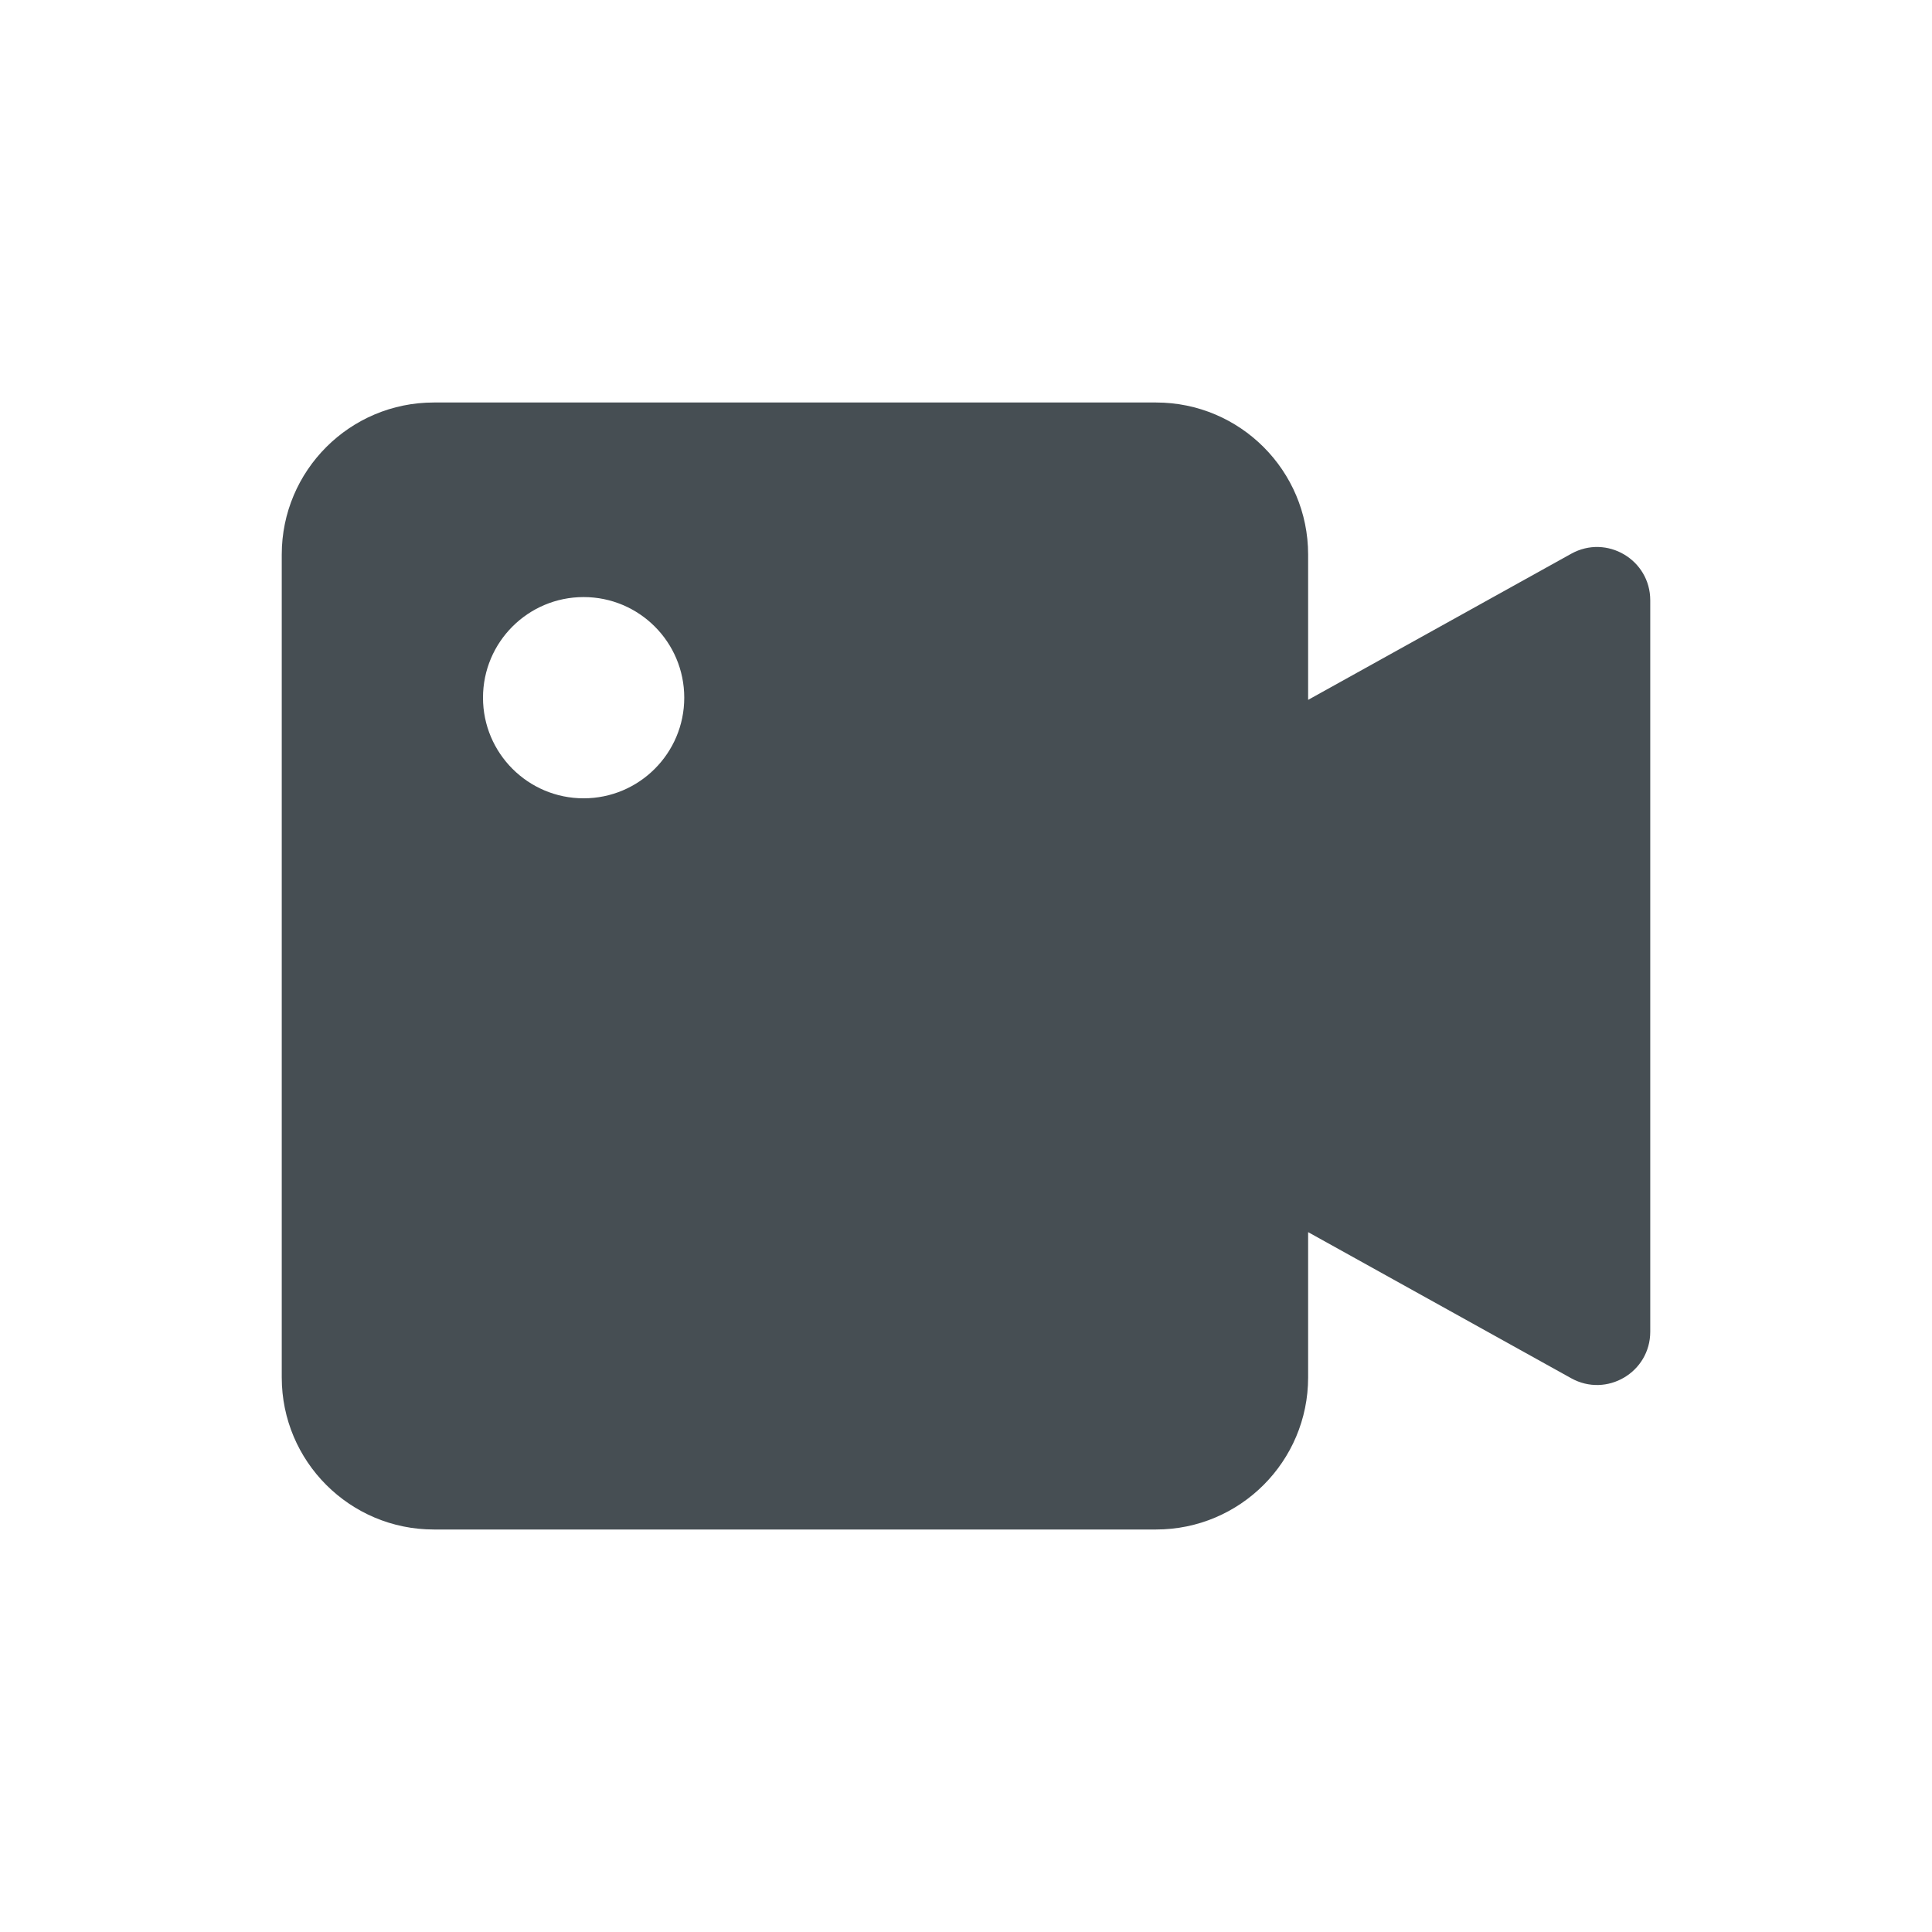
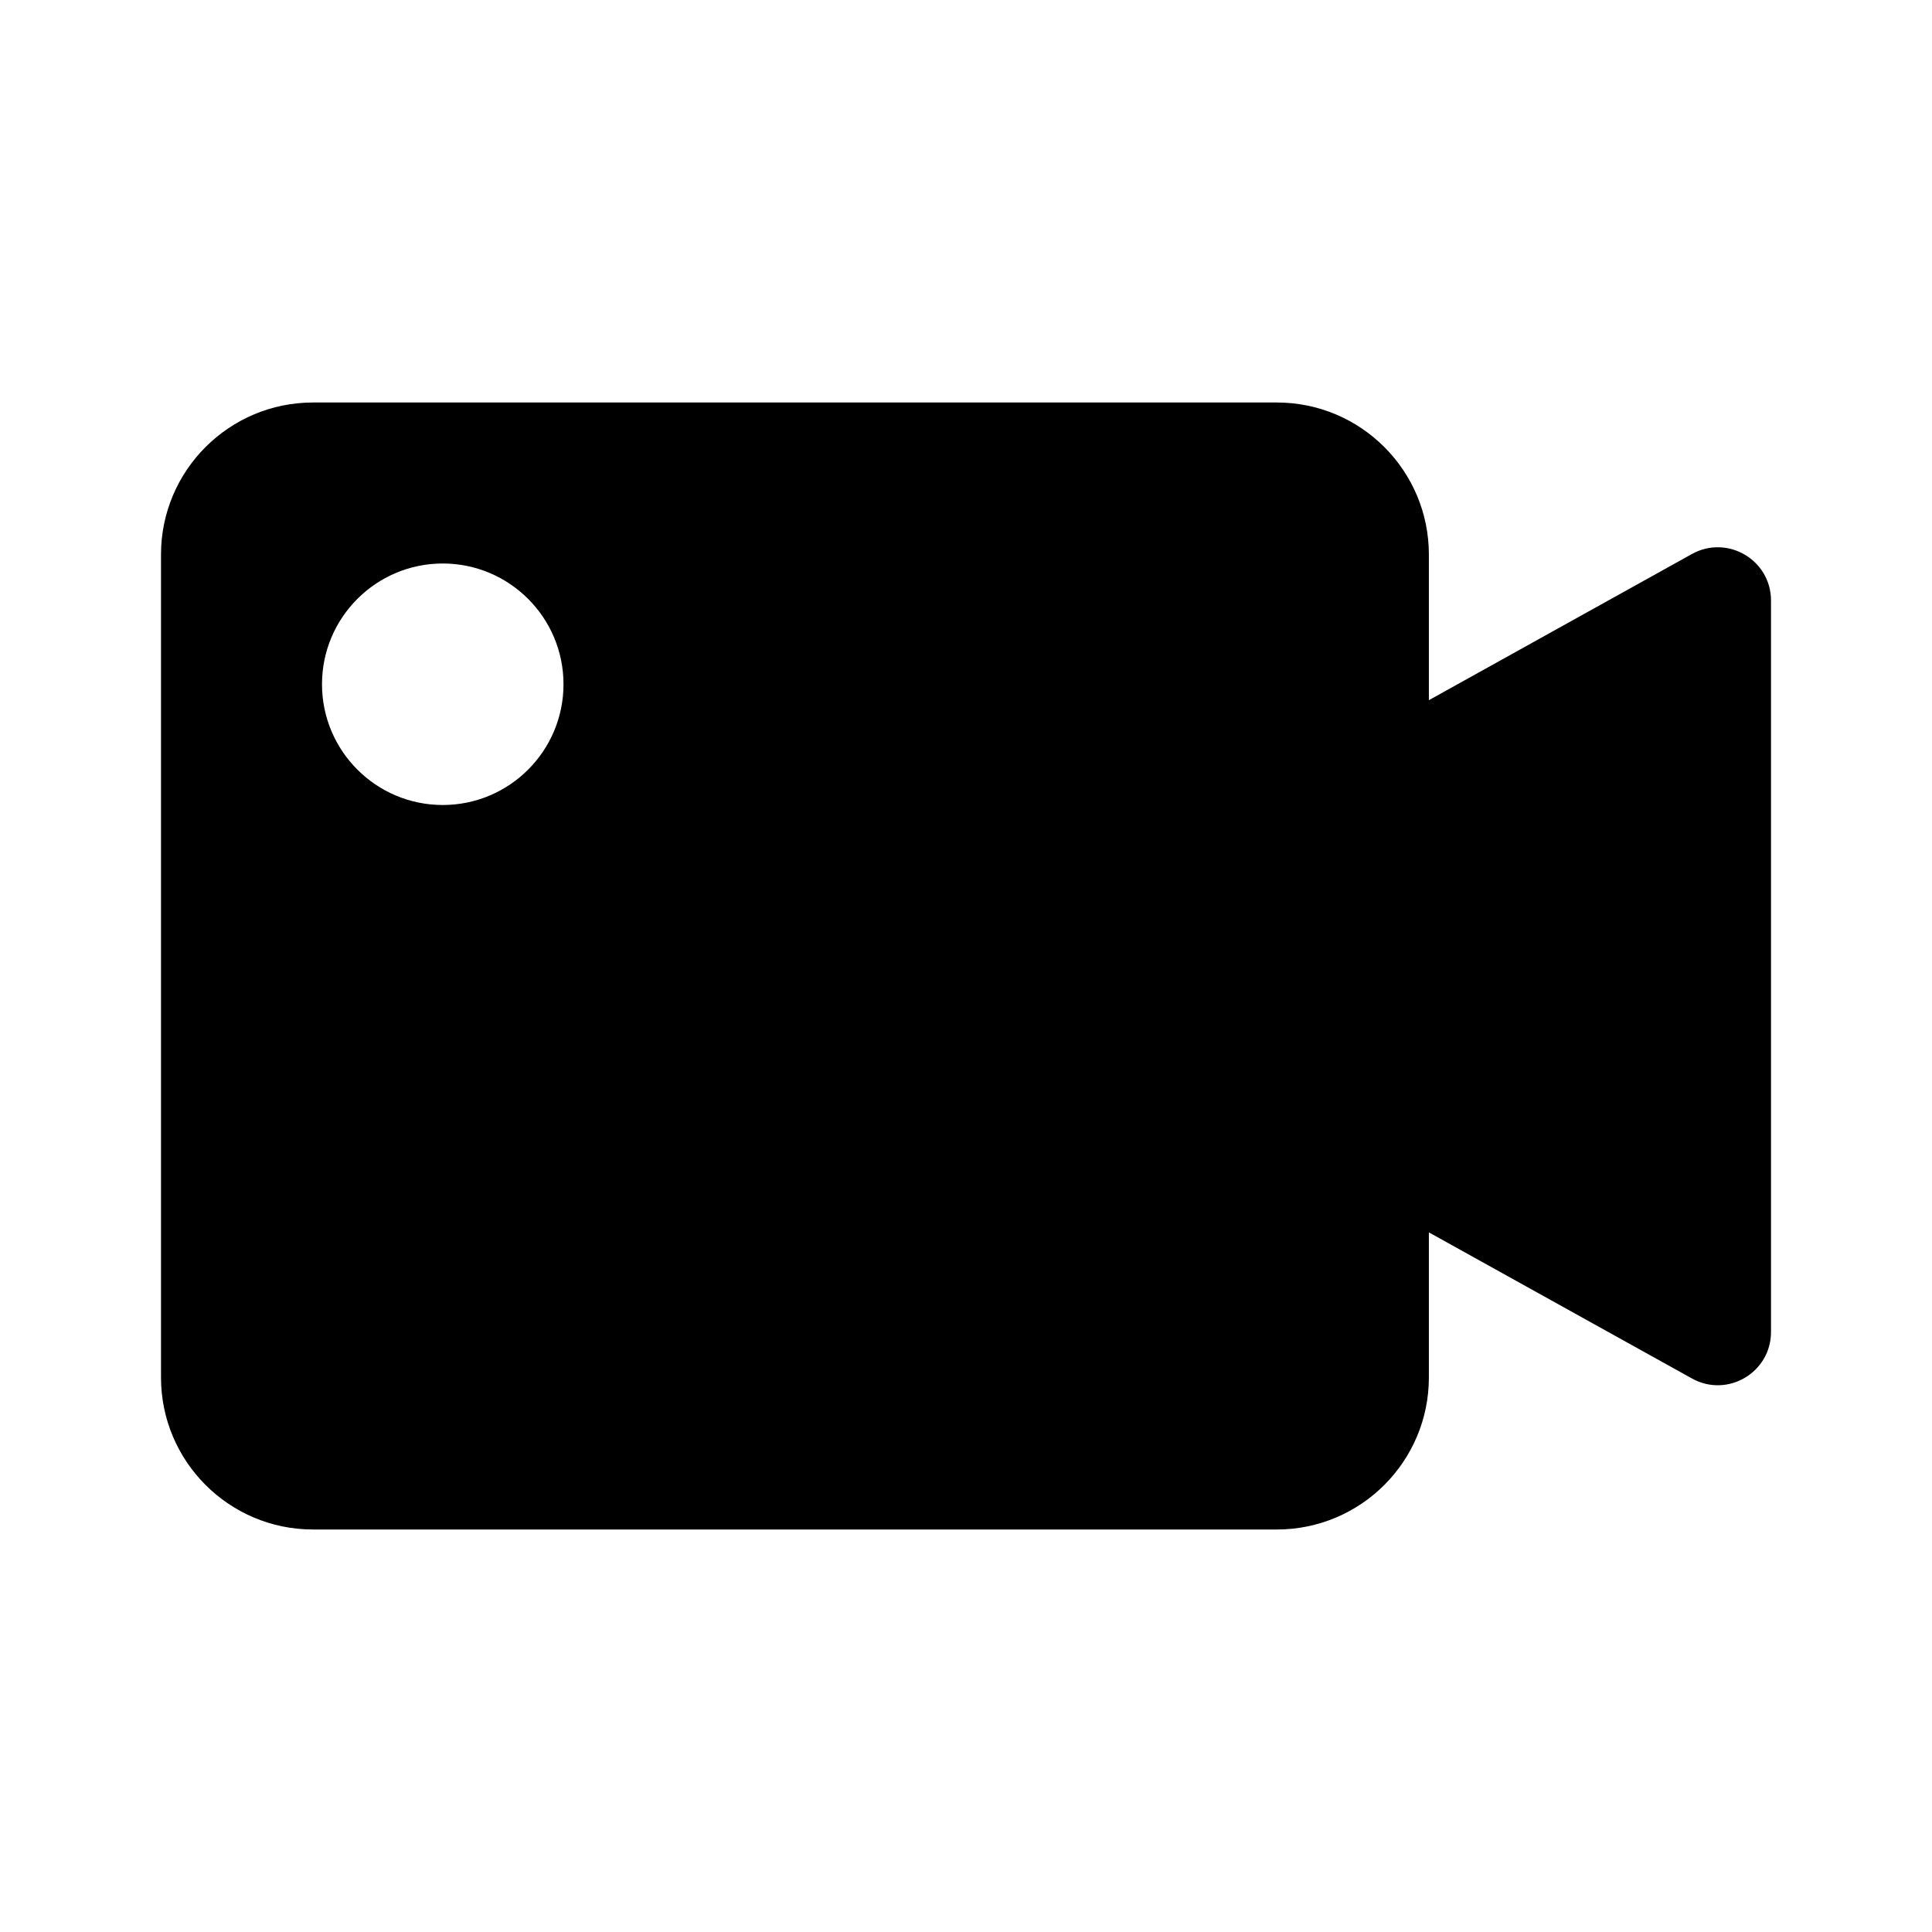
- <svg xmlns="http://www.w3.org/2000/svg" width="24" height="24" viewBox="0 0 24 24" fill="none">
-   <path fill-rule="evenodd" clip-rule="evenodd" d="M5.389 5C4.346 5 3.5 5.846 3.5 6.889V17.111C3.5 18.154 4.346 19 5.389 19H14.361C15.404 19 16.25 18.154 16.25 17.111V15.306L19.518 17.121C19.959 17.366 20.5 17.047 20.5 16.543V7.457C20.5 6.953 19.959 6.634 19.518 6.879L16.25 8.694V6.889C16.25 5.846 15.404 5 14.361 5H5.389ZM7.25 9.917C7.94 9.917 8.5 9.357 8.5 8.667C8.5 7.976 7.94 7.417 7.25 7.417C6.56 7.417 6 7.976 6 8.667C6 9.357 6.56 9.917 7.25 9.917Z" fill="#464E53" />
+ <svg xmlns="http://www.w3.org/2000/svg" width="24" height="24" viewBox="0 0 24 24">
+   <path fill-rule="evenodd" clip-rule="evenodd" d="M3.889 5C2.846 5 2 5.846 2 6.889V17.111C2 18.154 2.846 19 3.889 19H15.861C16.904 19 17.75 18.154 17.75 17.111V15.309L21.018 17.124C21.459 17.369 22 17.05 22 16.546V7.46C22 6.956 21.459 6.638 21.018 6.882L17.75 8.698V6.889C17.75 5.846 16.904 5 15.861 5H3.889ZM5.5 10C6.328 10 7 9.328 7 8.5C7 7.672 6.328 7 5.5 7C4.672 7 4 7.672 4 8.5C4 9.328 4.672 10 5.5 10Z" />
</svg>
